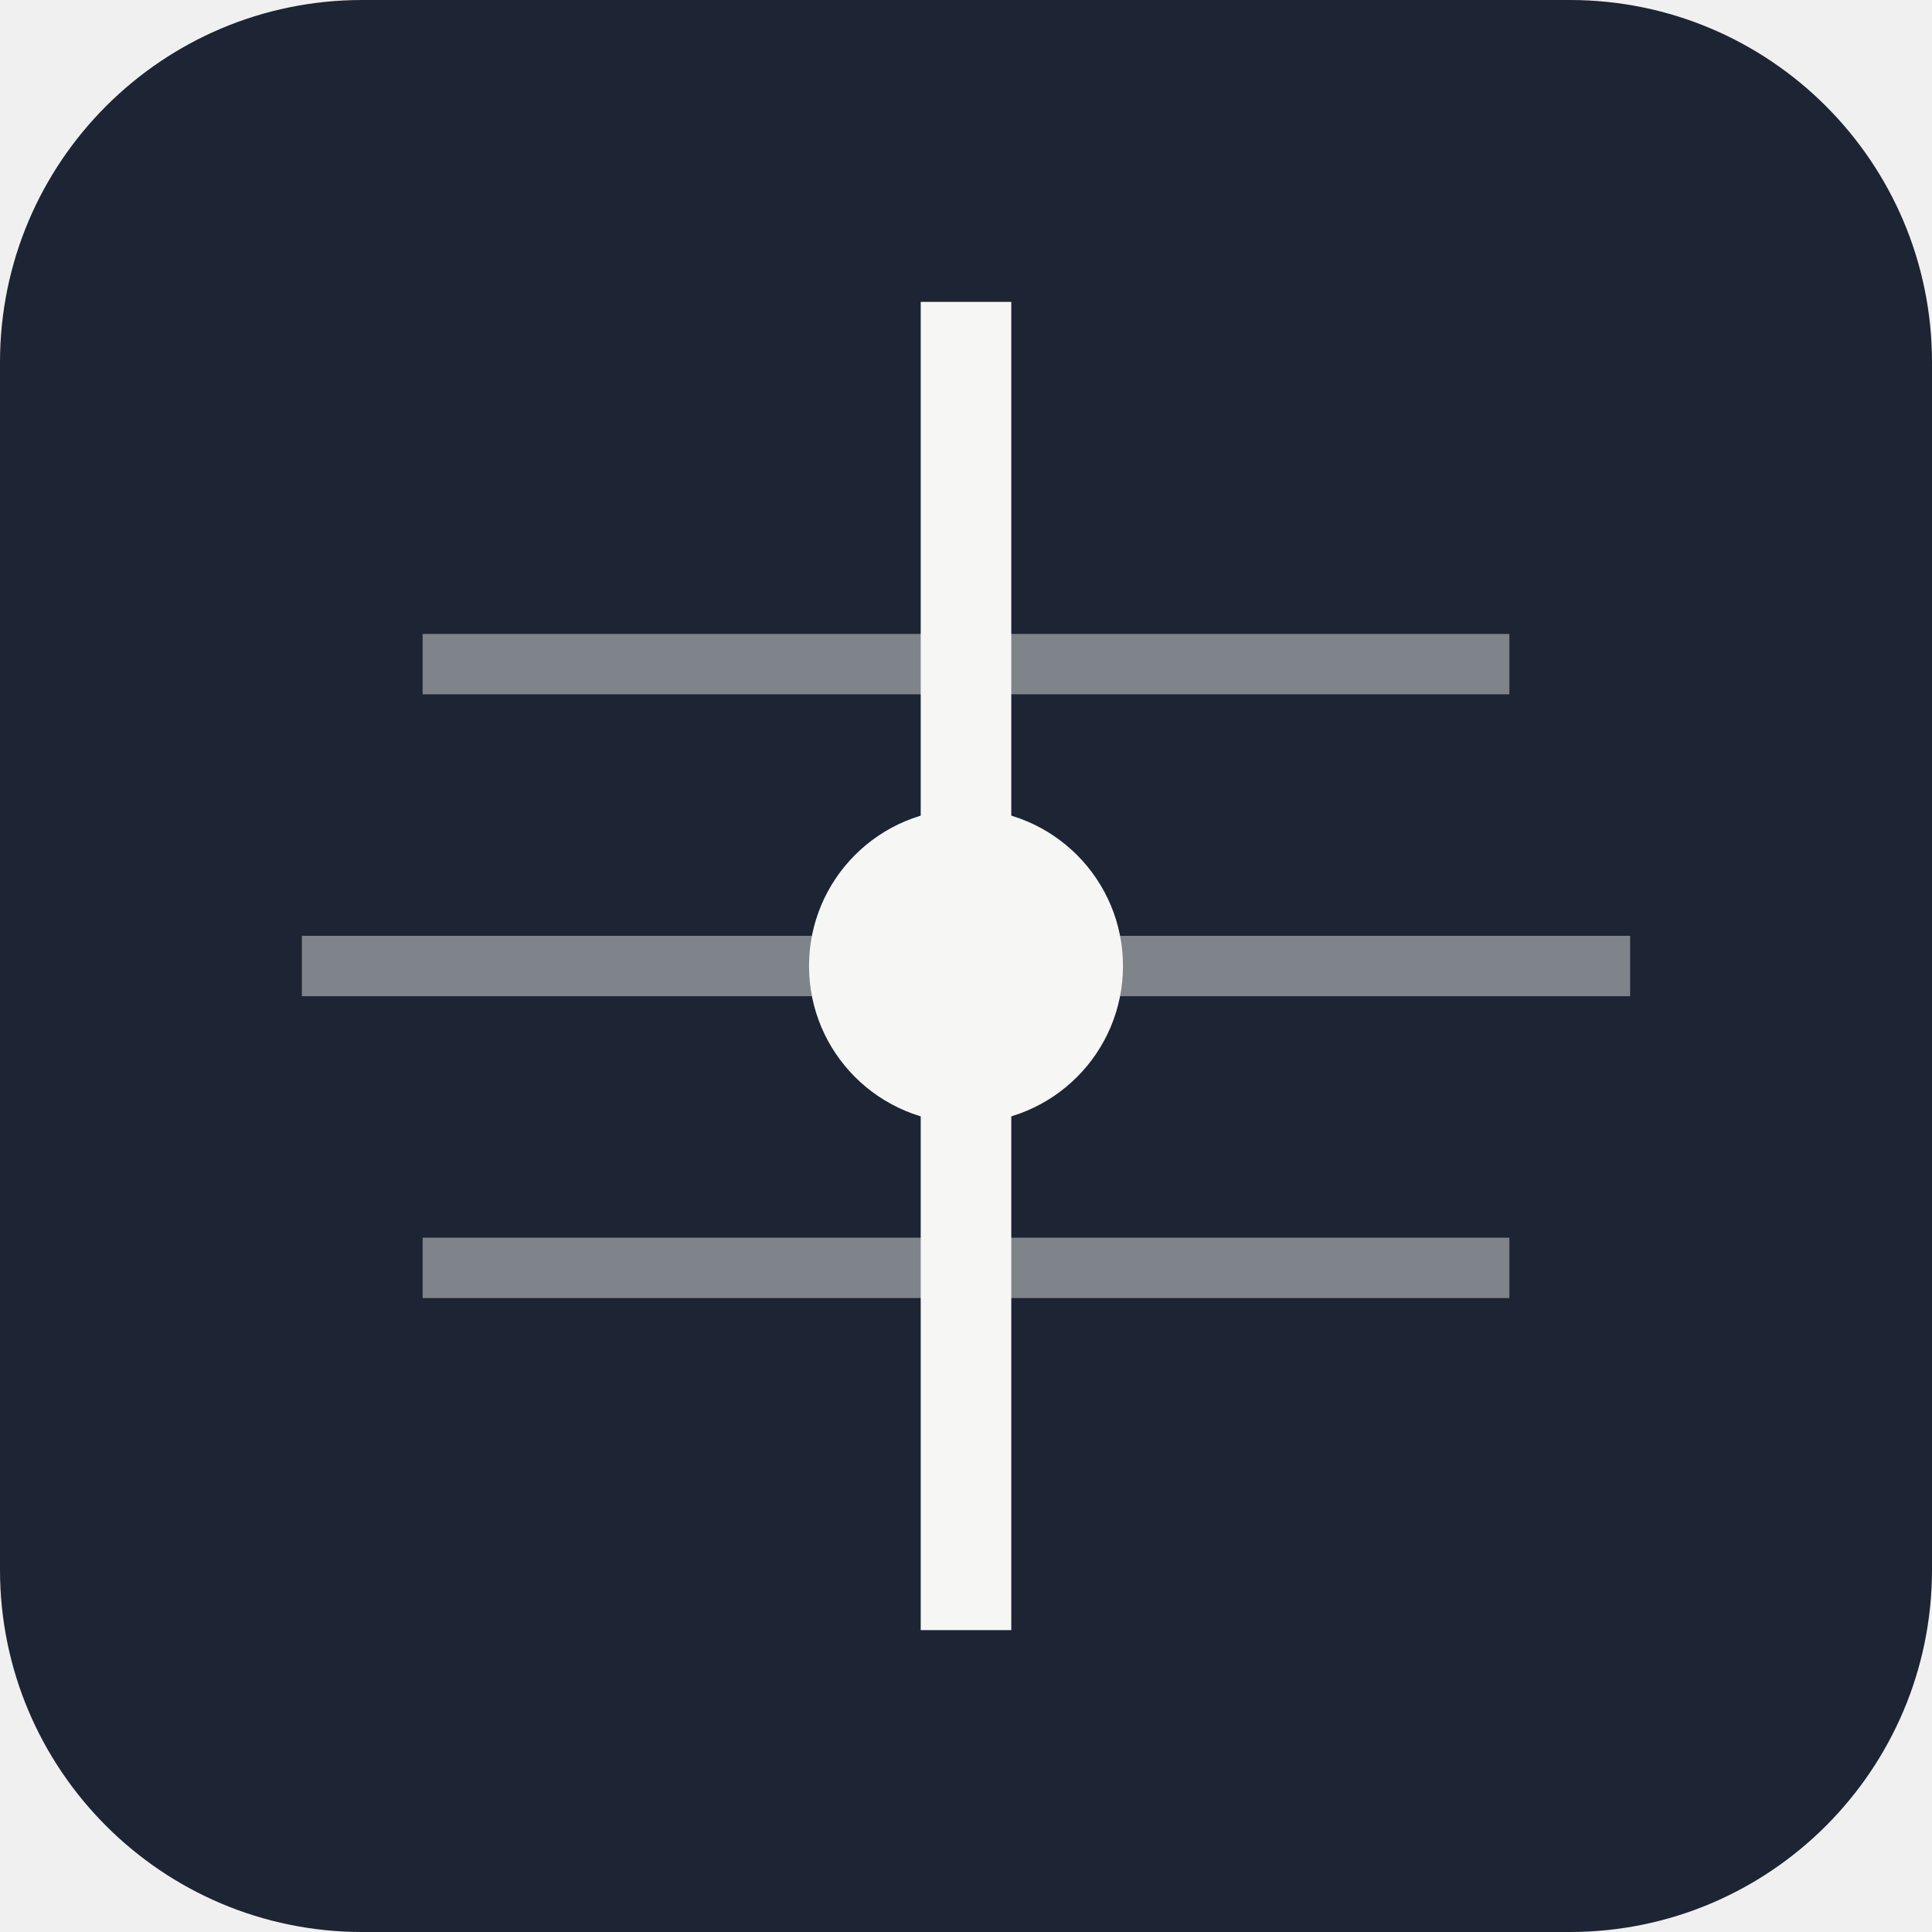
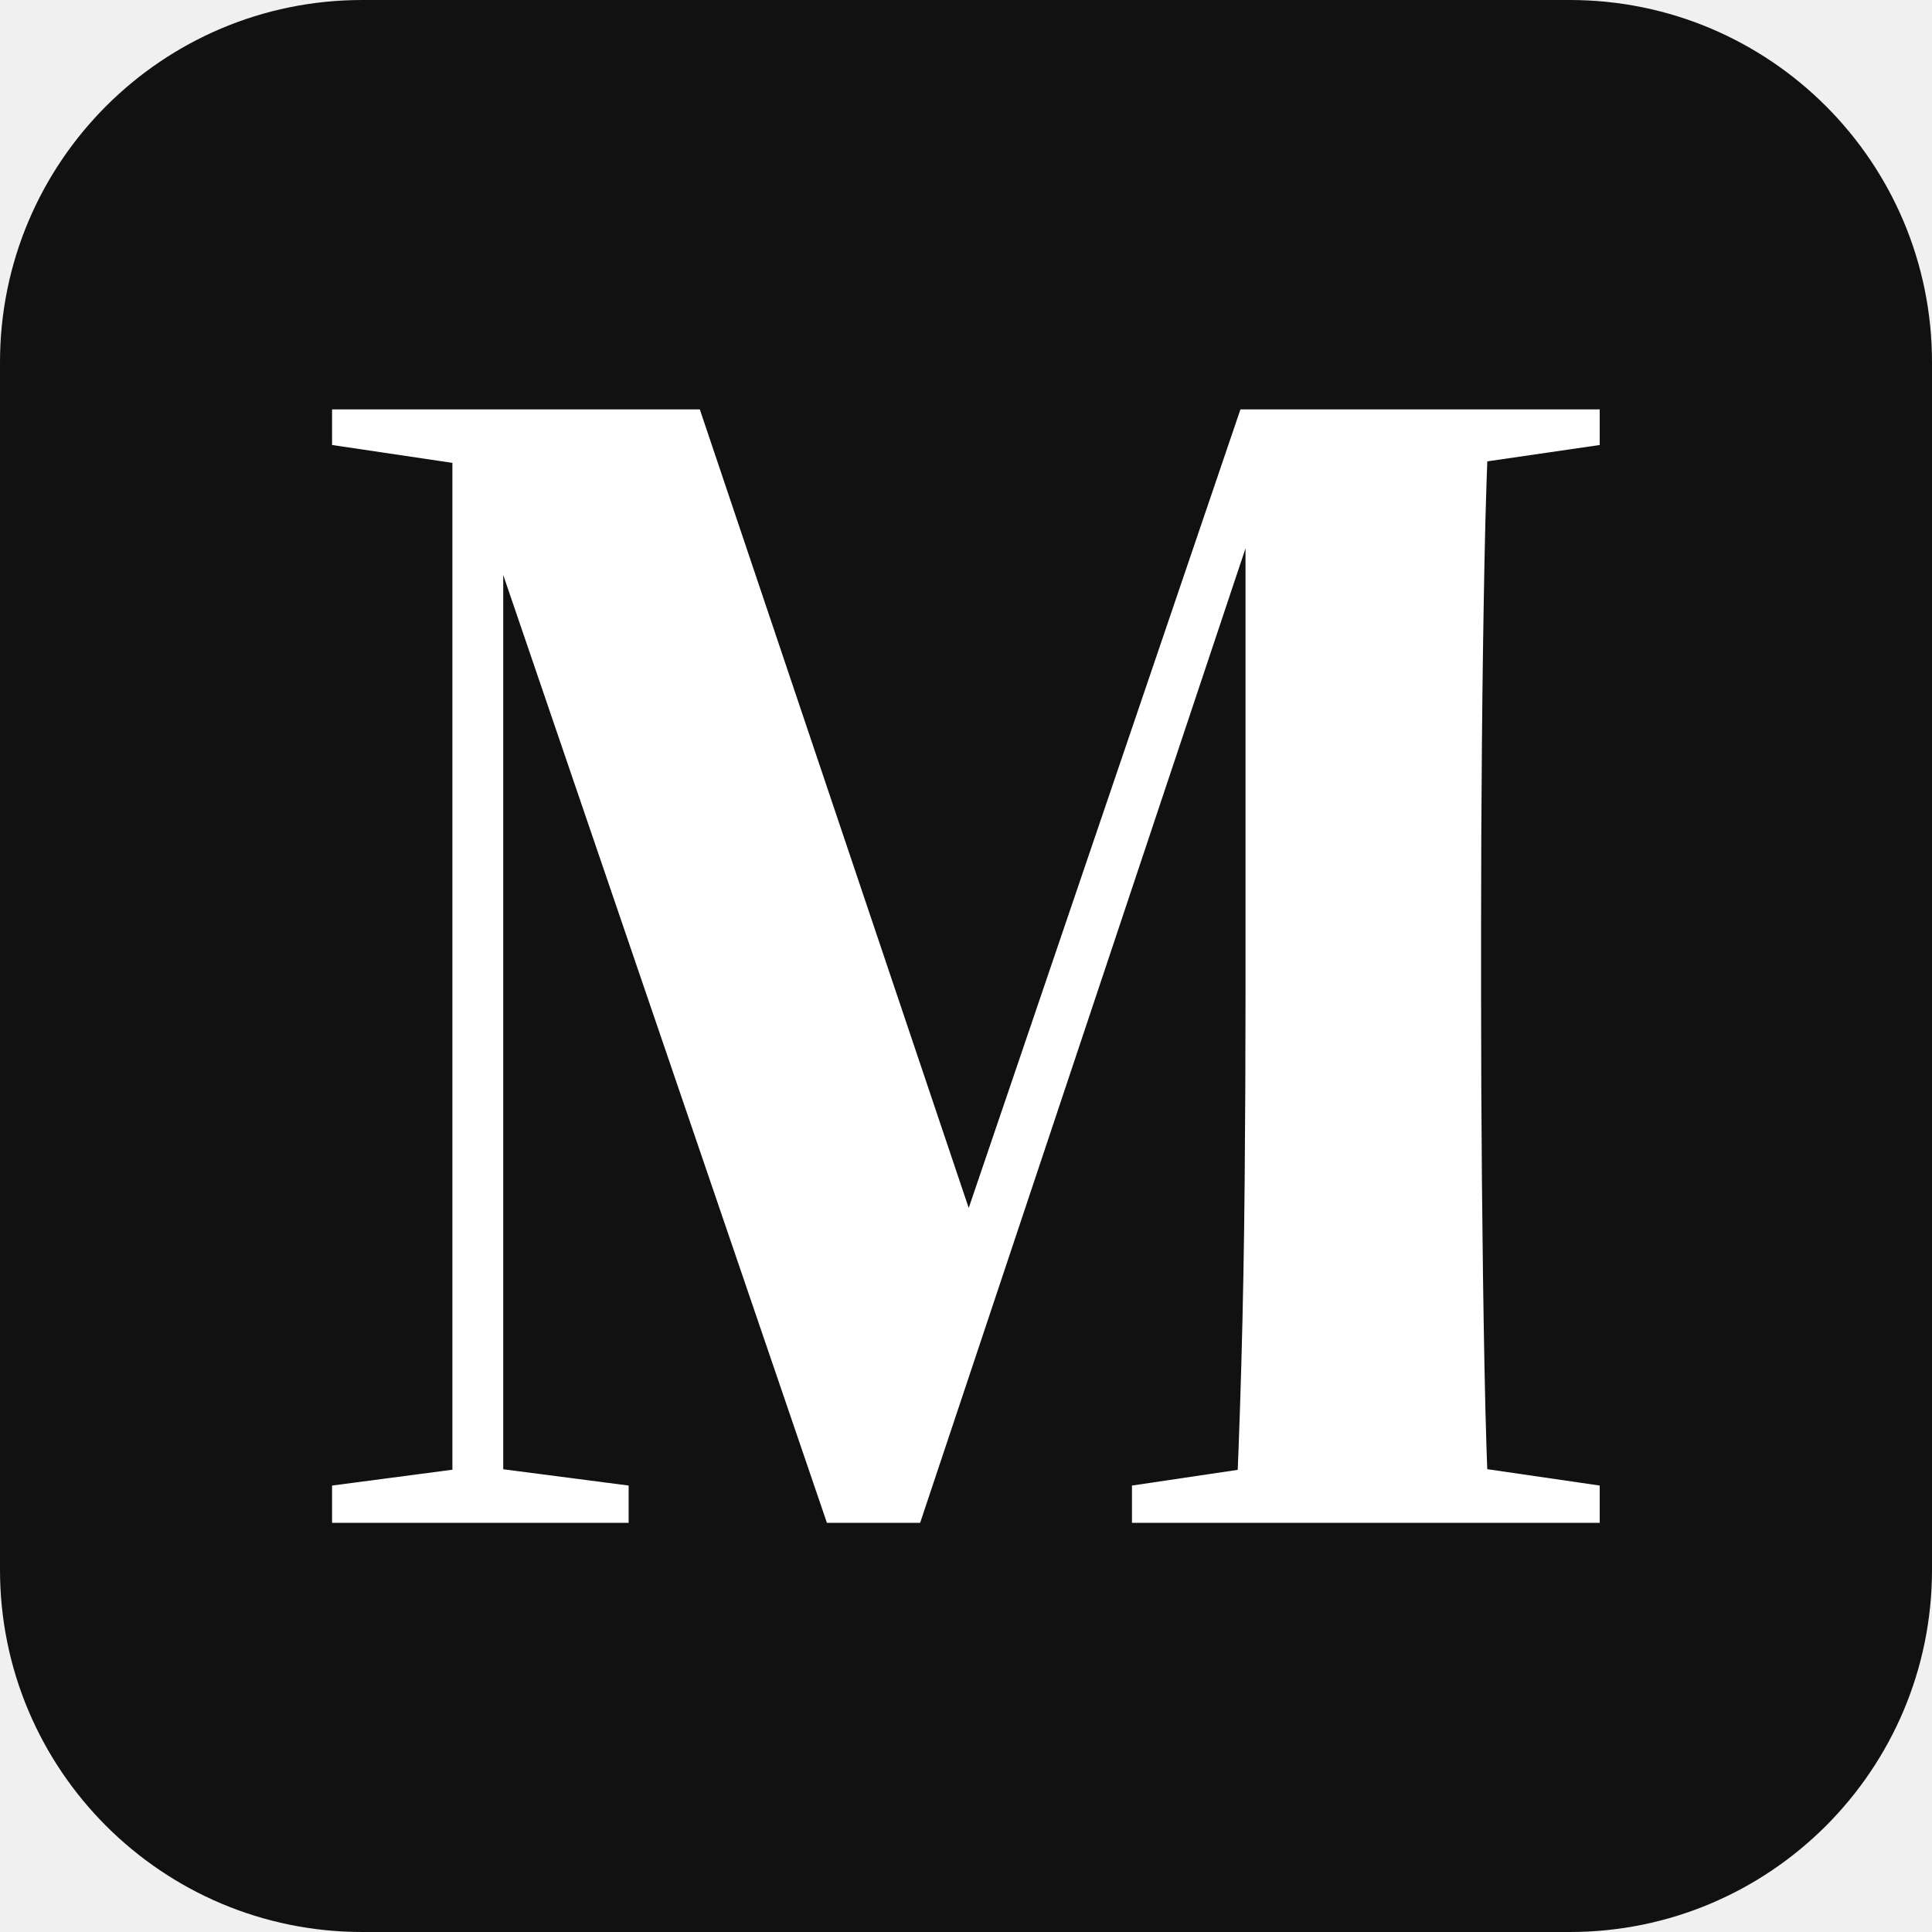
<svg xmlns="http://www.w3.org/2000/svg" viewBox="0 0 32 32">
-   <rect width="32" height="32" rx="6" fill="#1d2433" />
-   <path d="M16 5v22" stroke="#f6f7f4" stroke-width="1.5" />
-   <path d="M7 11h18M5 16h22M7 21h18" stroke="#f6f7f4" stroke-width="1" opacity=".45" />
-   <circle cx="16" cy="16" r="2.6" fill="#f6f7f4" />
+   <rect width="32" height="32" rx="6" fill="#111111" />
+   <path fill="#ffffff" transform="translate(4.714 25.223) scale(0.02807 -0.02807)" d="M28 0V22L104 32H126L203 22V0ZM28 636V657H132V621H129ZM99 0V637H129V346V0ZM320 0 125 571H112V657H245L410 167H397L400 175L564 657H582V598H575L571 587L375 0ZM500 0V22L601 37H673L776 22V0ZM561 0Q563 40 564.5 92.5Q566 145 566.5 202.0Q567 259 567 310V657H711Q709 618 708.0 567.0Q707 516 706.5 460.5Q706 405 706 354V310Q706 258 706.5 201.5Q707 145 708.0 92.0Q709 39 711 0ZM602 621V657H776V636L673 621Z" />
</svg>
